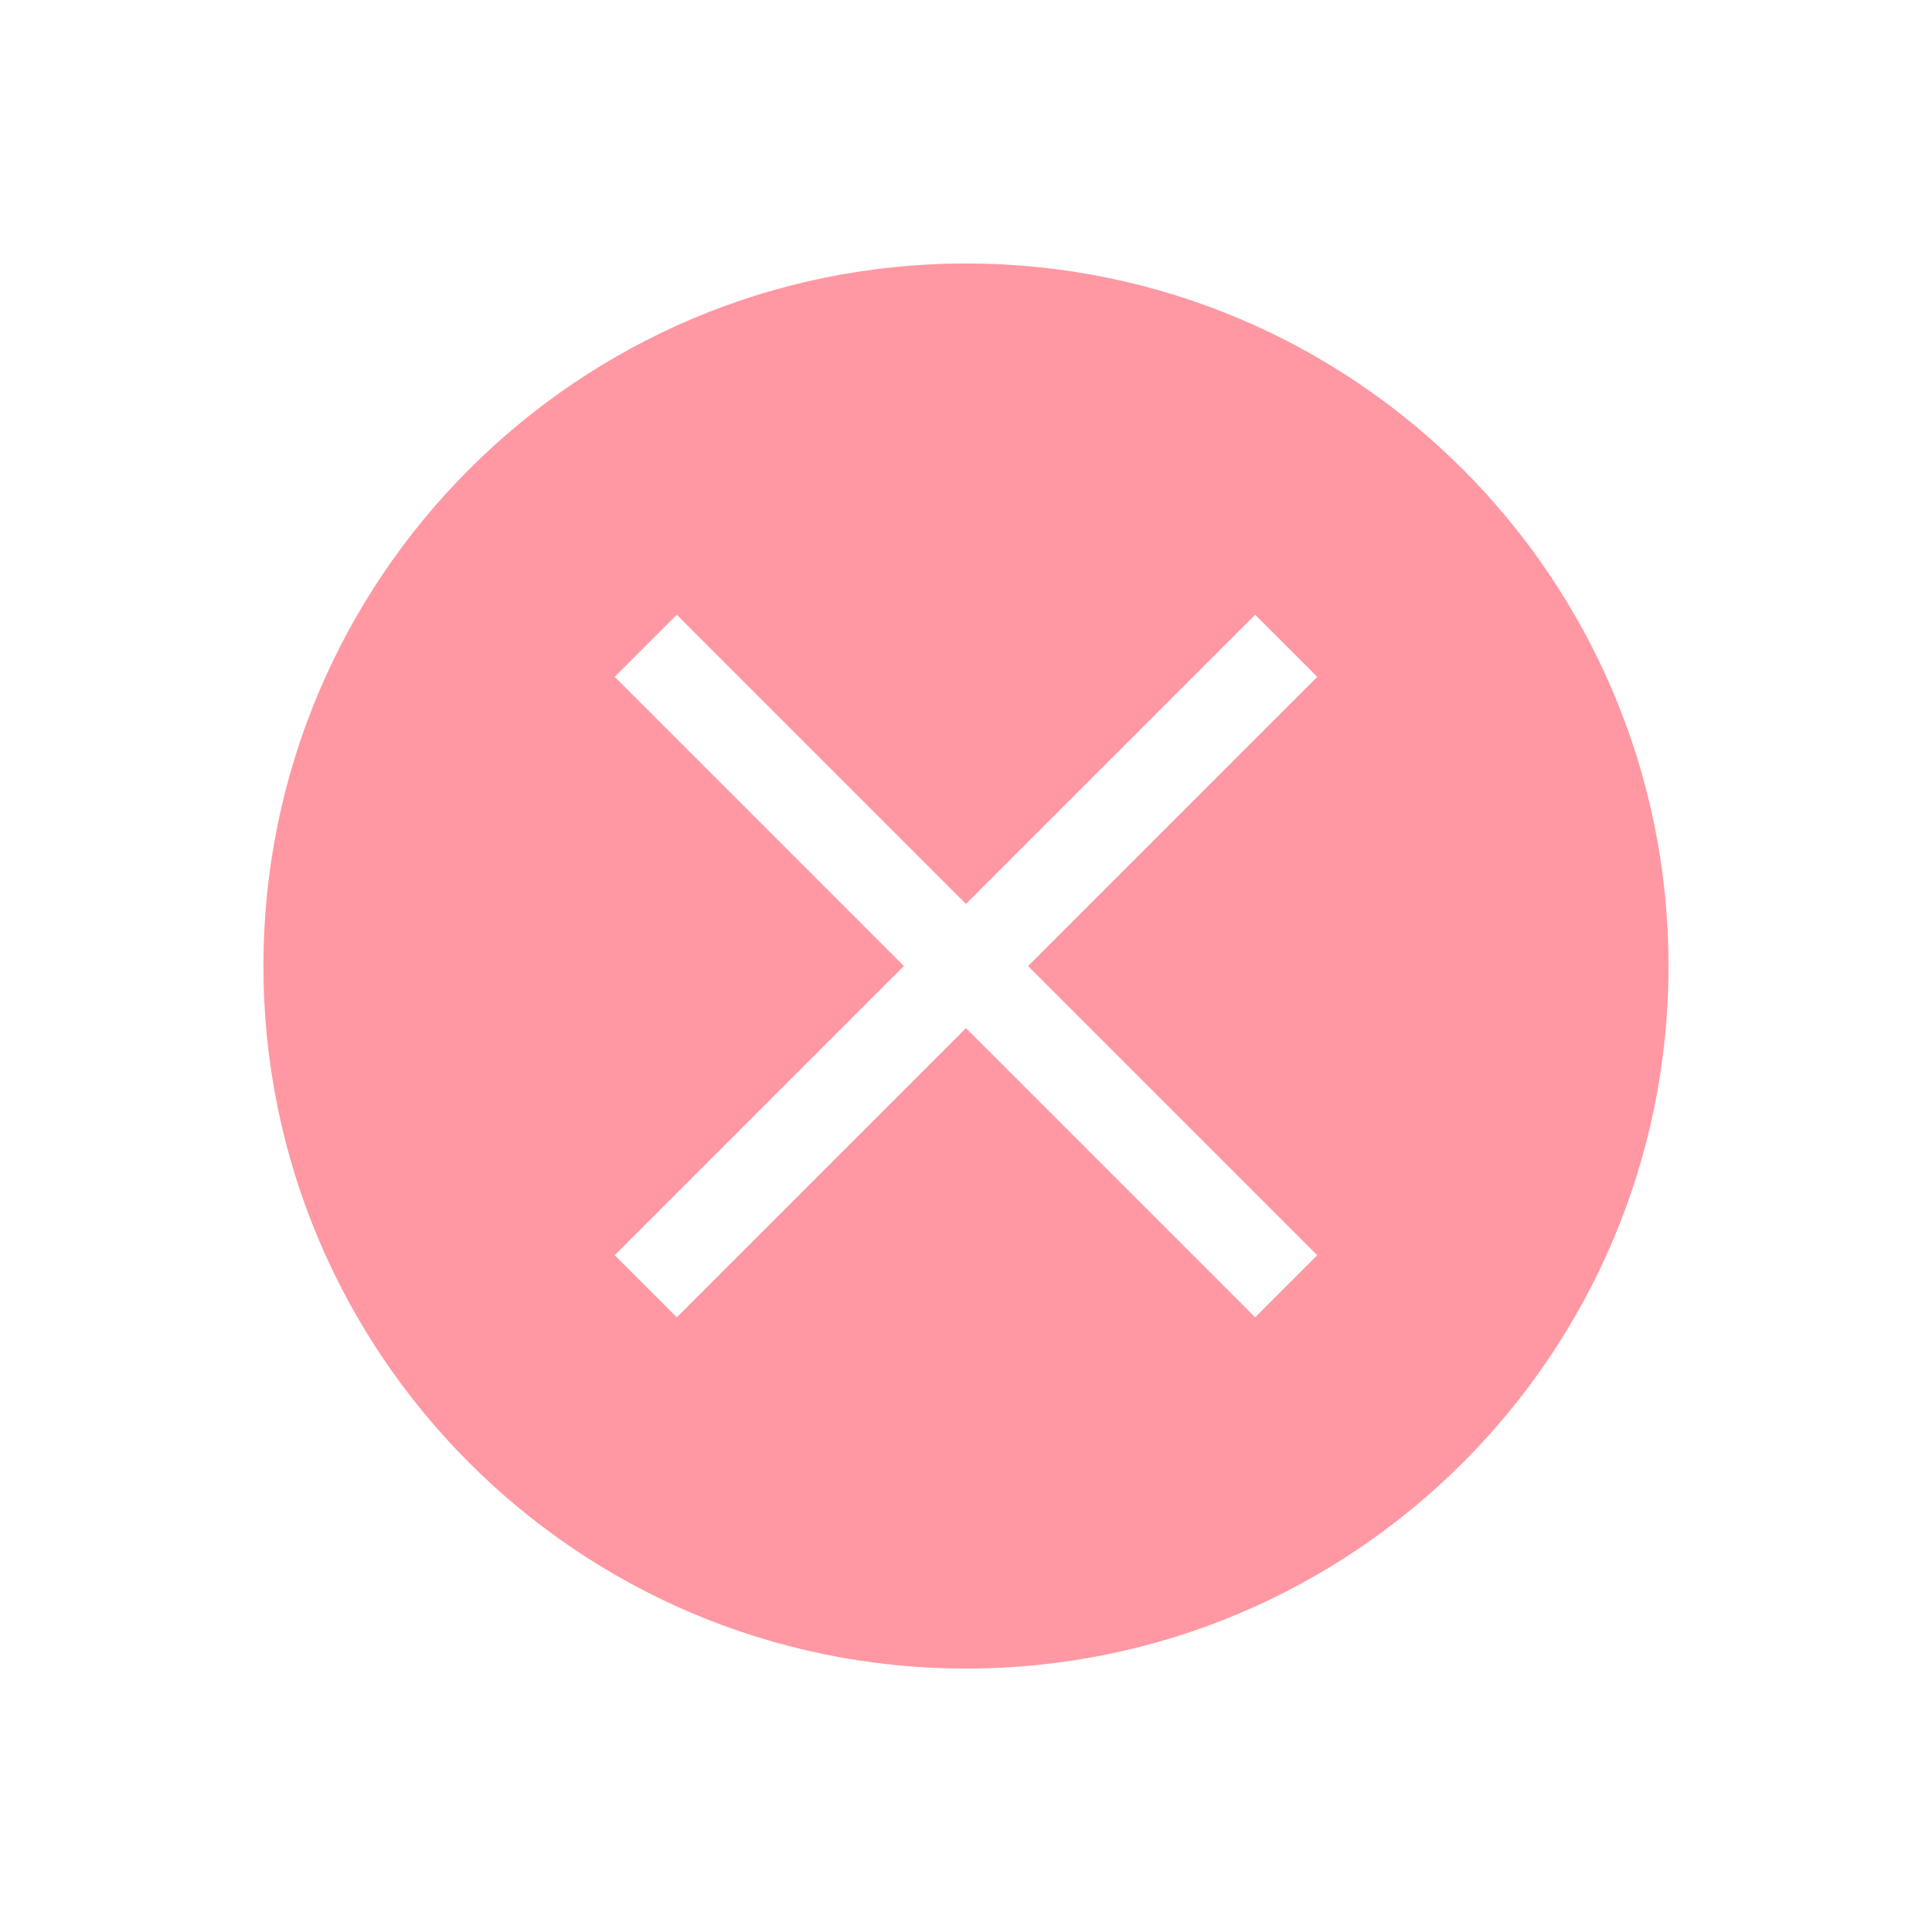
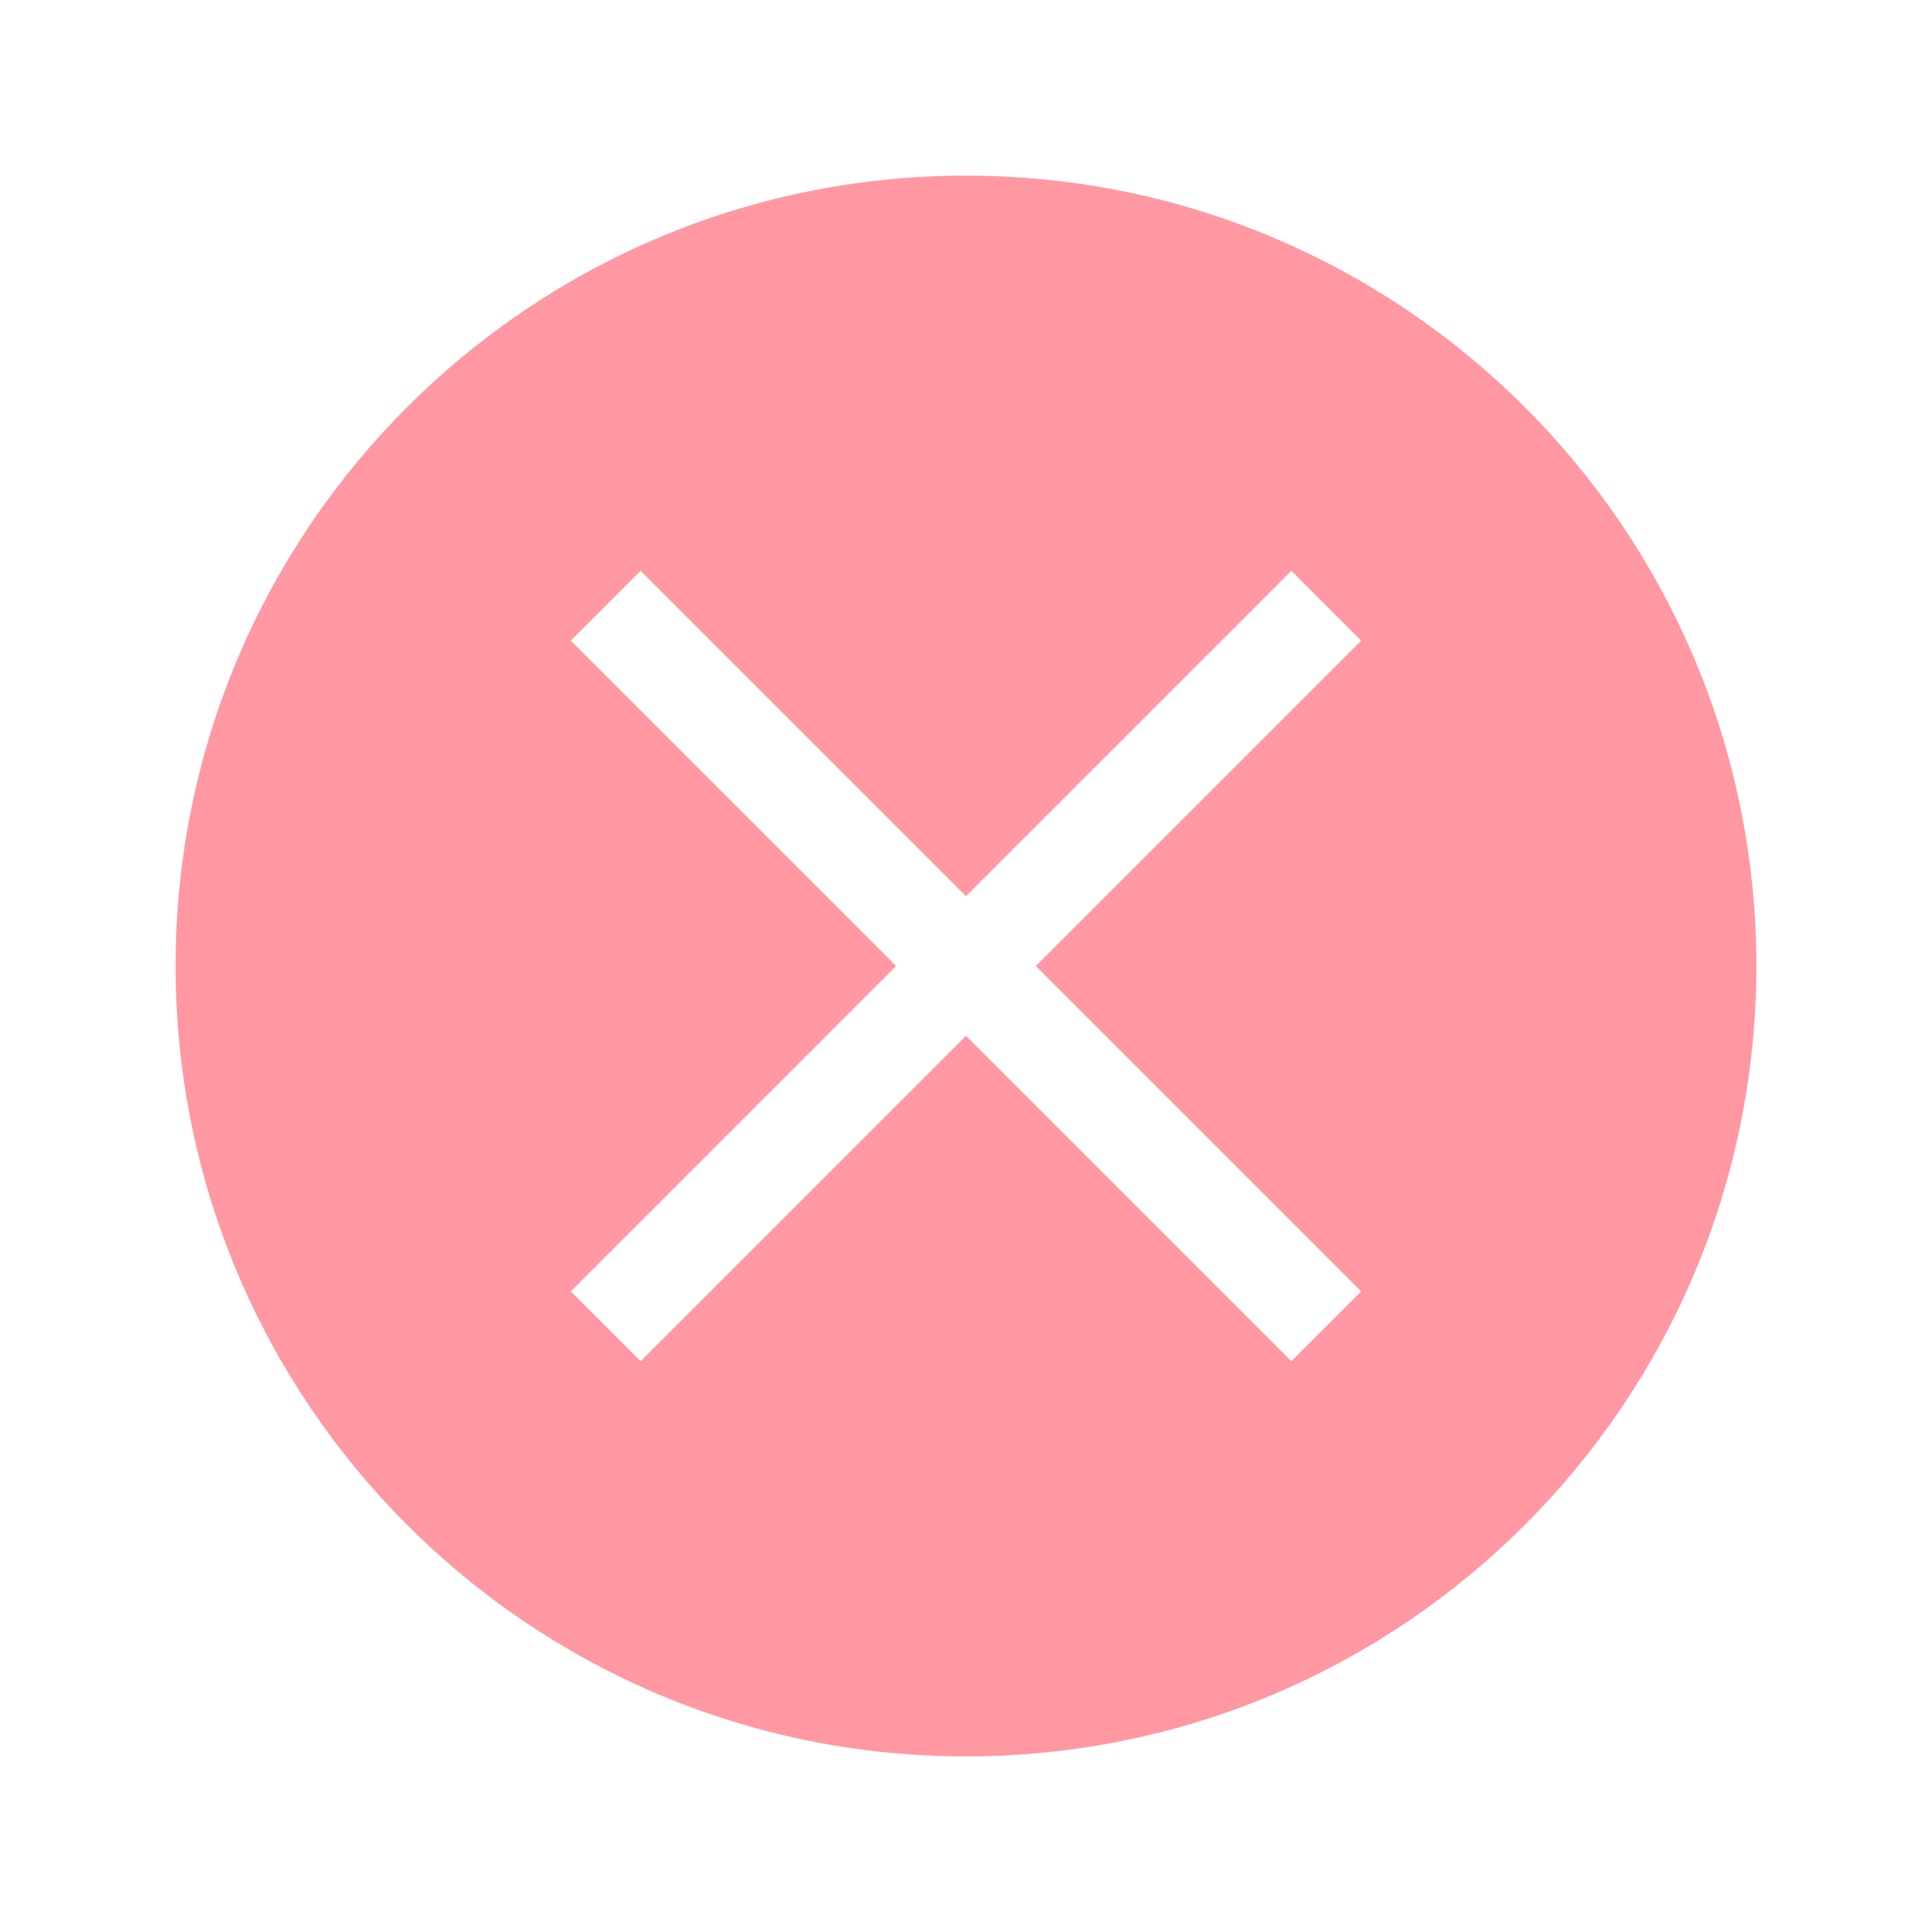
- <svg xmlns="http://www.w3.org/2000/svg" viewBox="0 0 22 22" version="1.1" id="svg8">
+ <svg xmlns="http://www.w3.org/2000/svg" viewBox="0 0 22 22" version="1.1" id="svg8" width="22" height="22">
  <defs id="defs12" />
-   <g transform="translate(-421.7143-525.7907)" id="g6">
-     <path d="m 432.714,528.791 a 8,8 0 0 0 -8,8 8,8 0 0 0 8,8 8,8 0 0 0 8,-8 8,8 0 0 0 -8,-8 m -3.293,4 3.293,3.293 3.293,-3.293 0.707,0.707 -3.293,3.293 3.293,3.293 -0.707,0.707 -3.293,-3.293 -3.293,3.293 -0.707,-0.707 3.293,-3.293 -3.293,-3.293 0.707,-0.707" style="fill:#ff98a2" id="path4" />
+   <g transform="translate(-421.7143,-525.7907)" id="g6">
+     <path d="m 432.714,527.791 a 9,9 0 0 0 -9,9 9,9 0 0 0 9,9 9,9 0 0 0 9,-9 9,9 0 0 0 -9,-9 m -3.705,4.5 3.705,3.705 3.705,-3.705 0.795,0.795 -3.705,3.705 3.705,3.705 -0.795,0.795 -3.705,-3.705 -3.705,3.705 -0.795,-0.795 3.705,-3.705 -3.705,-3.705 0.795,-0.795" style="fill:#ff98a2;stroke-width:1.125" id="path4" />
  </g>
</svg>
